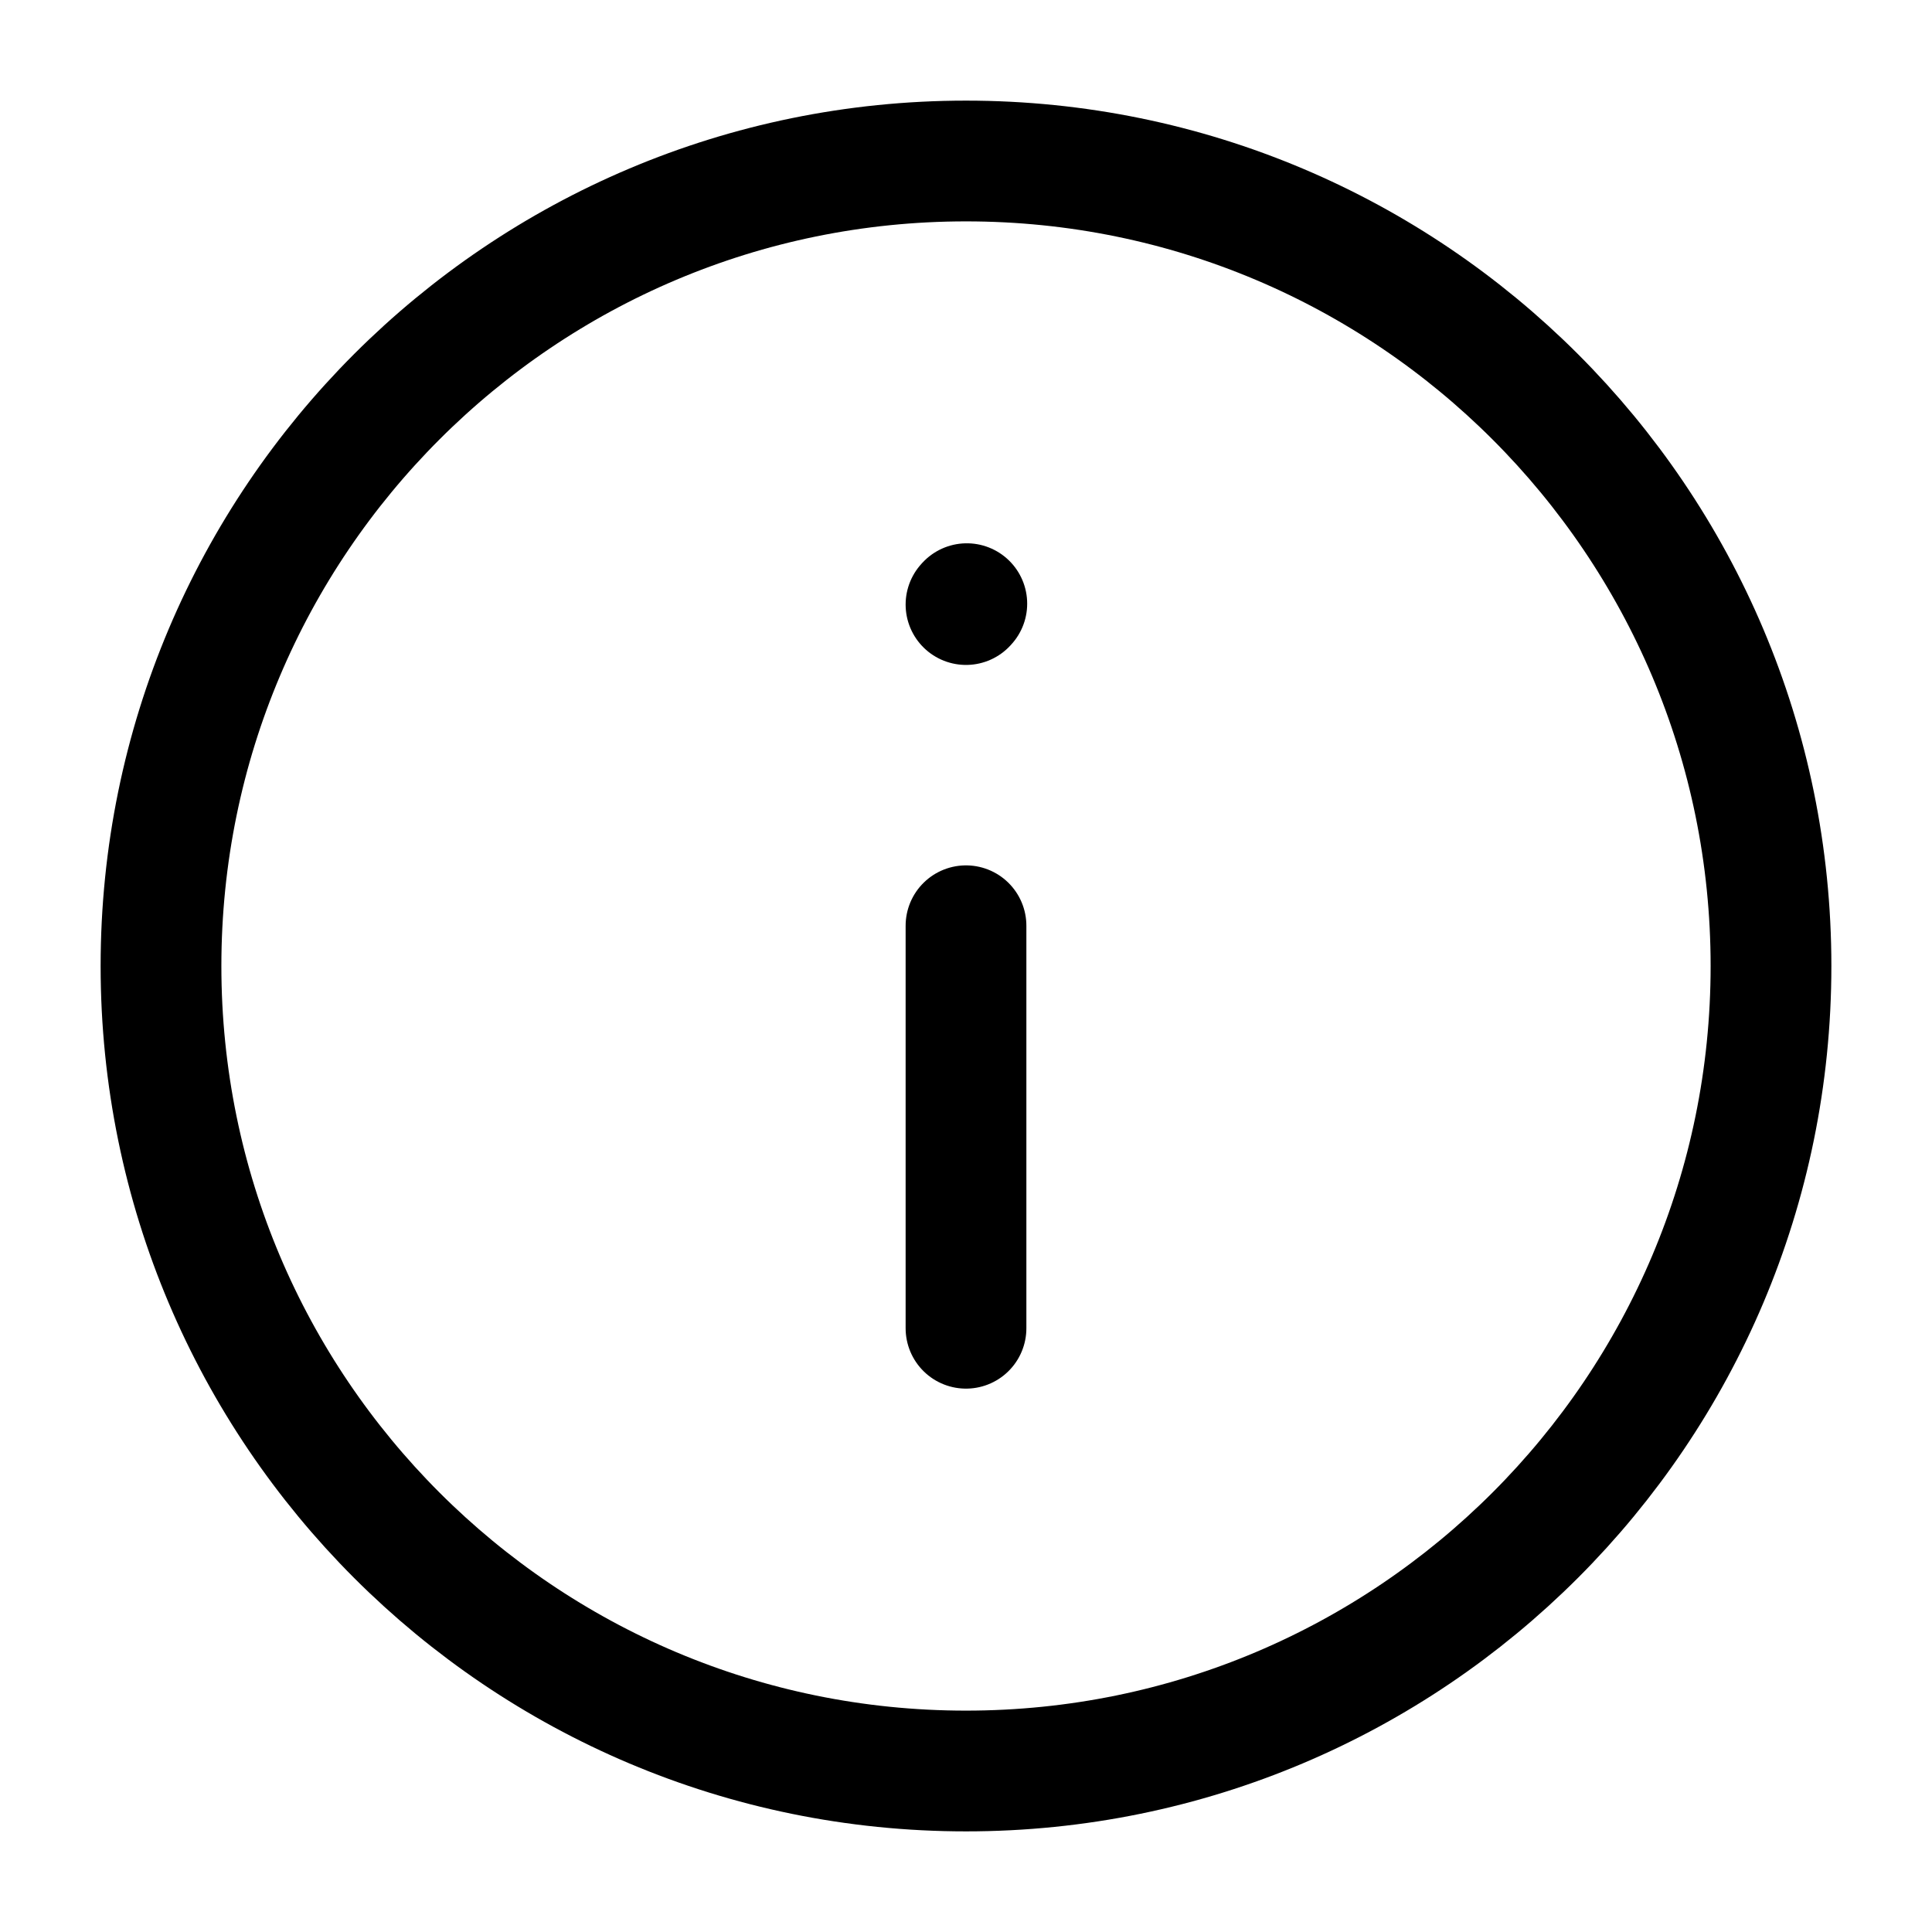
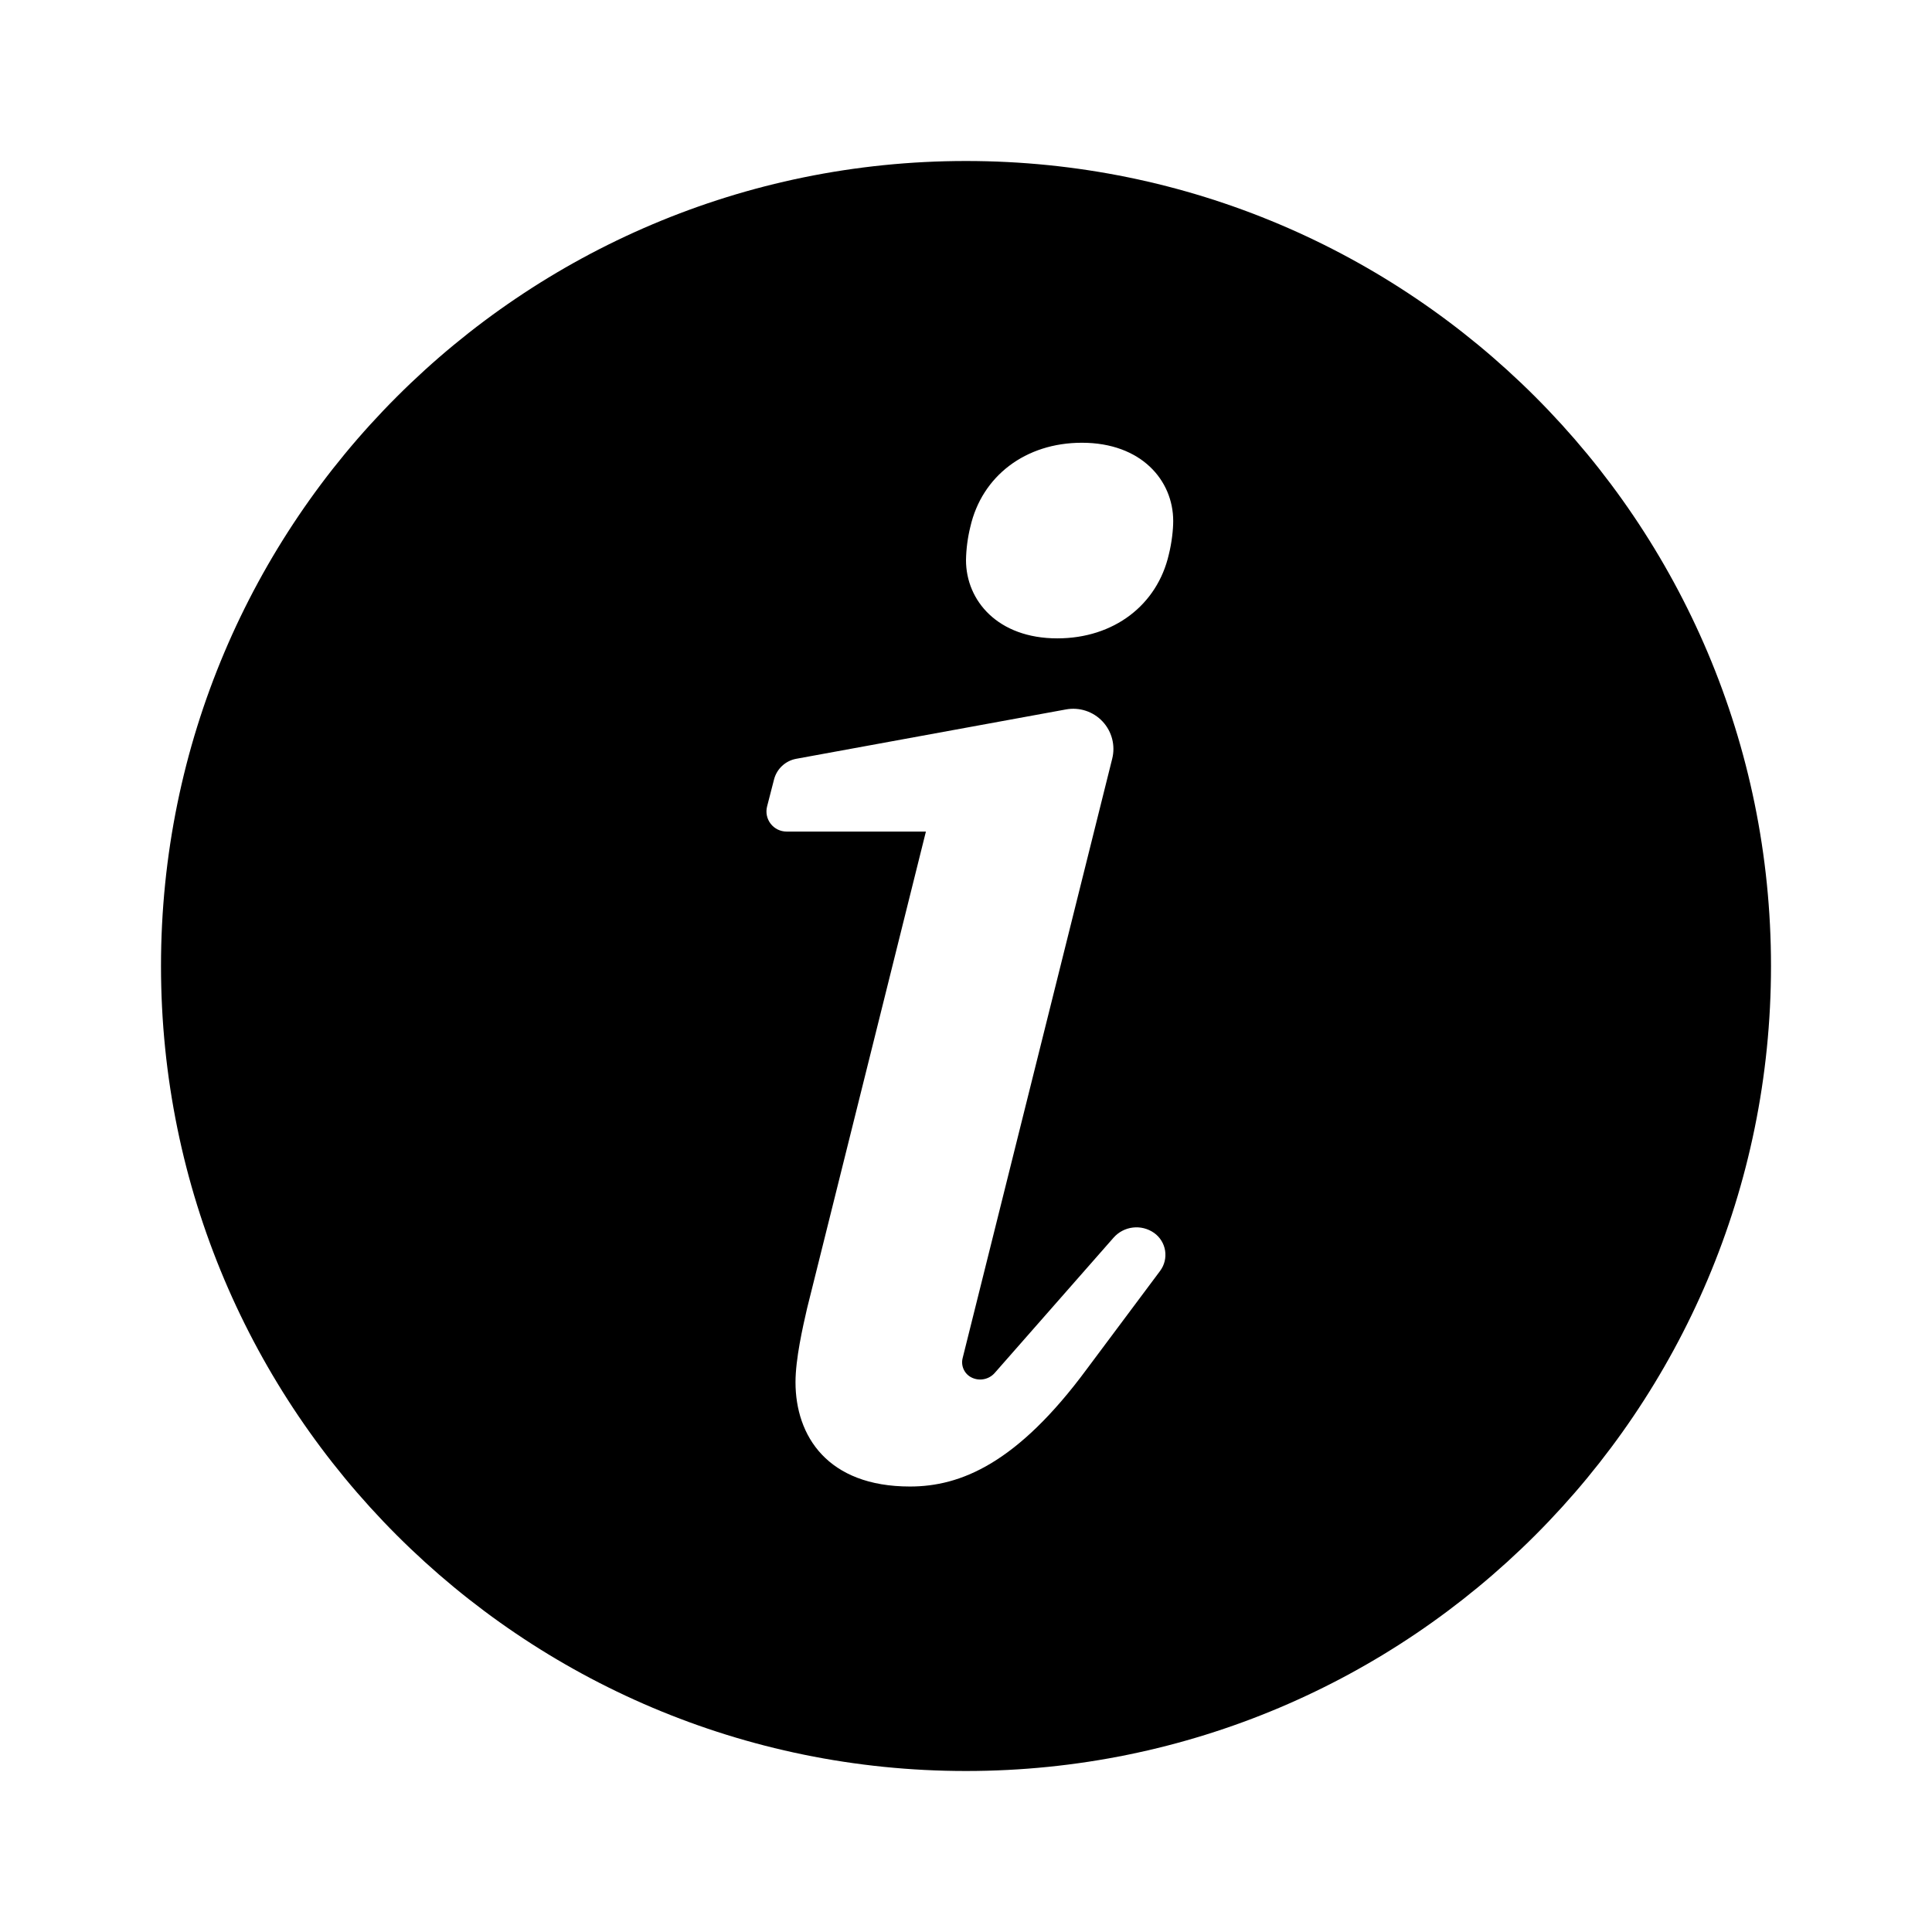
- <svg xmlns="http://www.w3.org/2000/svg" width="24px" height="24px" stroke-width="1.5" viewBox="0 0 24 24" fill="none" color="#000000">
-   <path d="M12 11.5v5M12 7.51l.01-.011M12 22c5.523 0 10-4.477 10-10S17.523 2 12 2 2 6.477 2 12s4.477 10 10 10z" stroke="#000000" stroke-width="1.5" stroke-linecap="round" stroke-linejoin="round" />
+ <svg xmlns="http://www.w3.org/2000/svg" viewBox="0 0 24 24" fill="none">
+   <g id="SVGRepo_bgCarrier" stroke-width="0" />
+   <g id="SVGRepo_tracerCarrier" stroke-linecap="round" stroke-linejoin="round" />
+   <g id="SVGRepo_iconCarrier">
+     <path d="M12 22C6.477 22 2 17.523 2 12S6.477 2 12 2s10 4.477 10 10-4.477 10-10 10zm-.696-3.534c.63 0 1.332-.288 2.196-1.458l.911-1.22a.334.334 0 0 0-.074-.472.38.38 0 0 0-.505.06l-1.475 1.679a.241.241 0 0 1-.279.061.211.211 0 0 1-.12-.244l1.858-7.446a.499.499 0 0 0-.575-.613l-3.35.613a.35.35 0 0 0-.276.258l-.086.334a.25.25 0 0 0 .243.312h1.73l-1.476 5.922c-.054.234-.144.63-.144.918 0 .666.396 1.296 1.422 1.296zm1.83-10.536c.702 0 1.242-.414 1.386-1.044.036-.144.054-.306.054-.414 0-.504-.396-.972-1.134-.972-.702 0-1.242.414-1.386 1.044a1.868 1.868 0 0 0-.054.414c0 .504.396.972 1.134.972z" fill="#000000" />
+   </g>
</svg>
